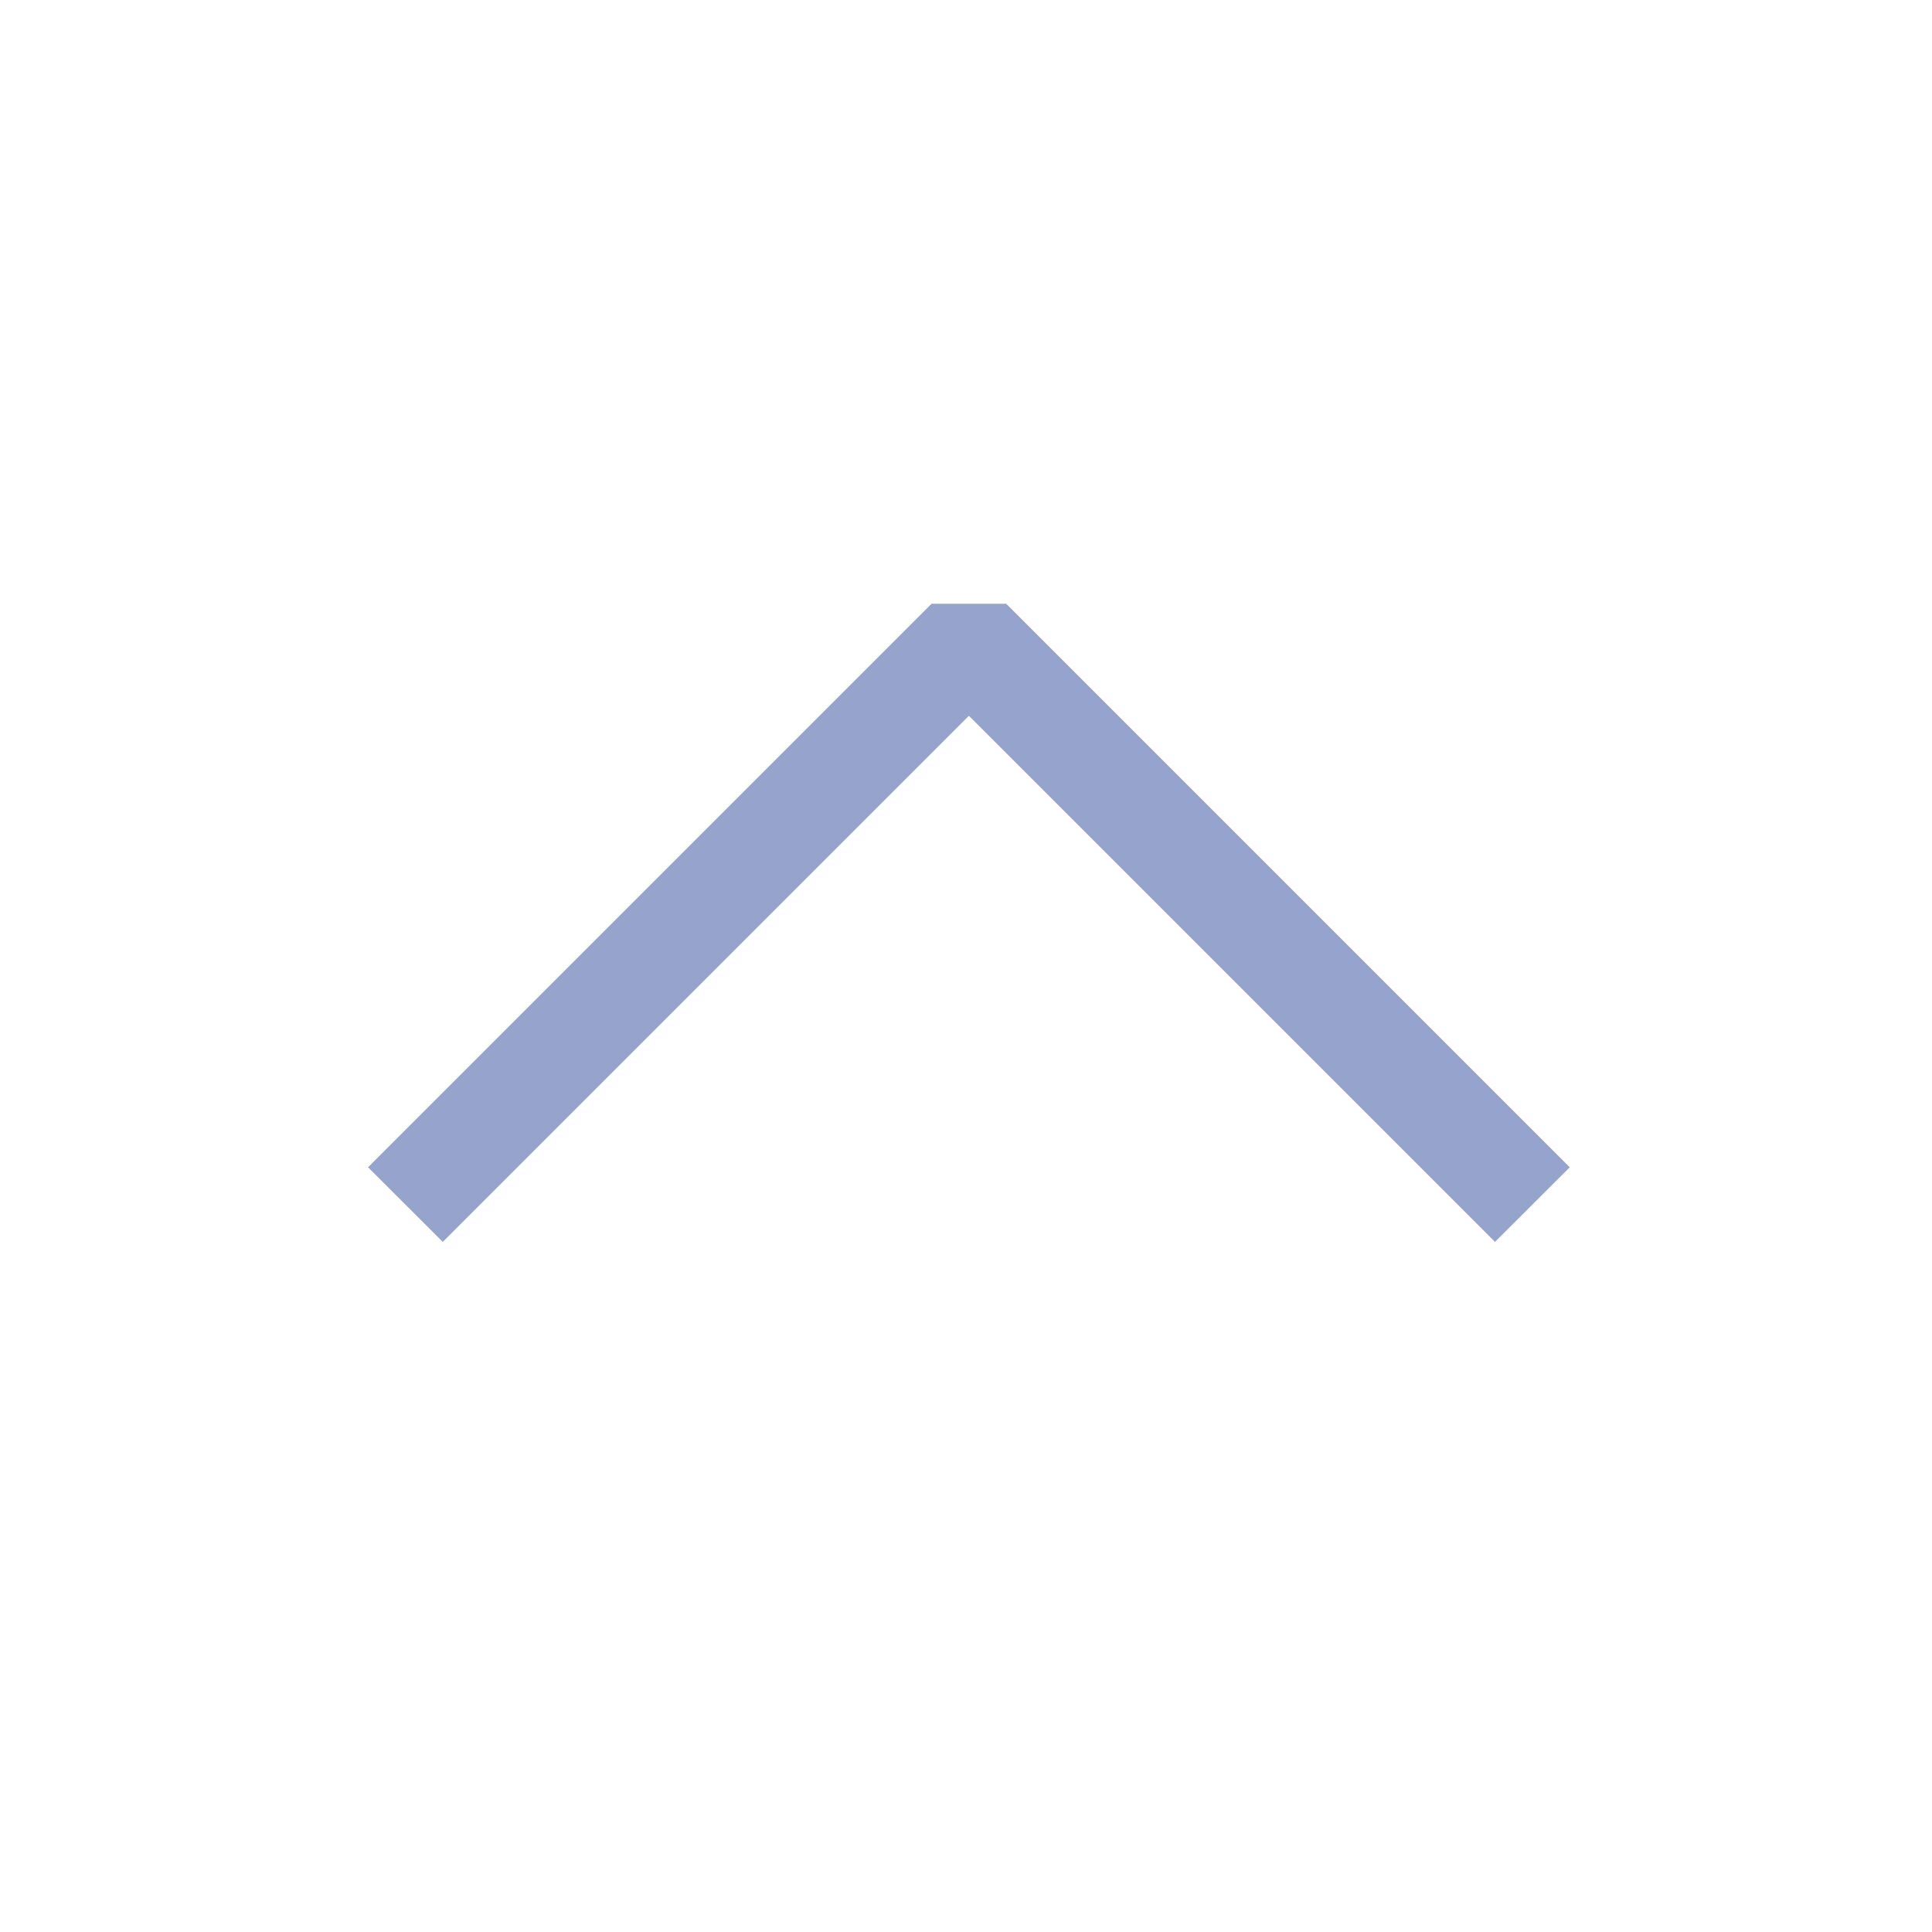
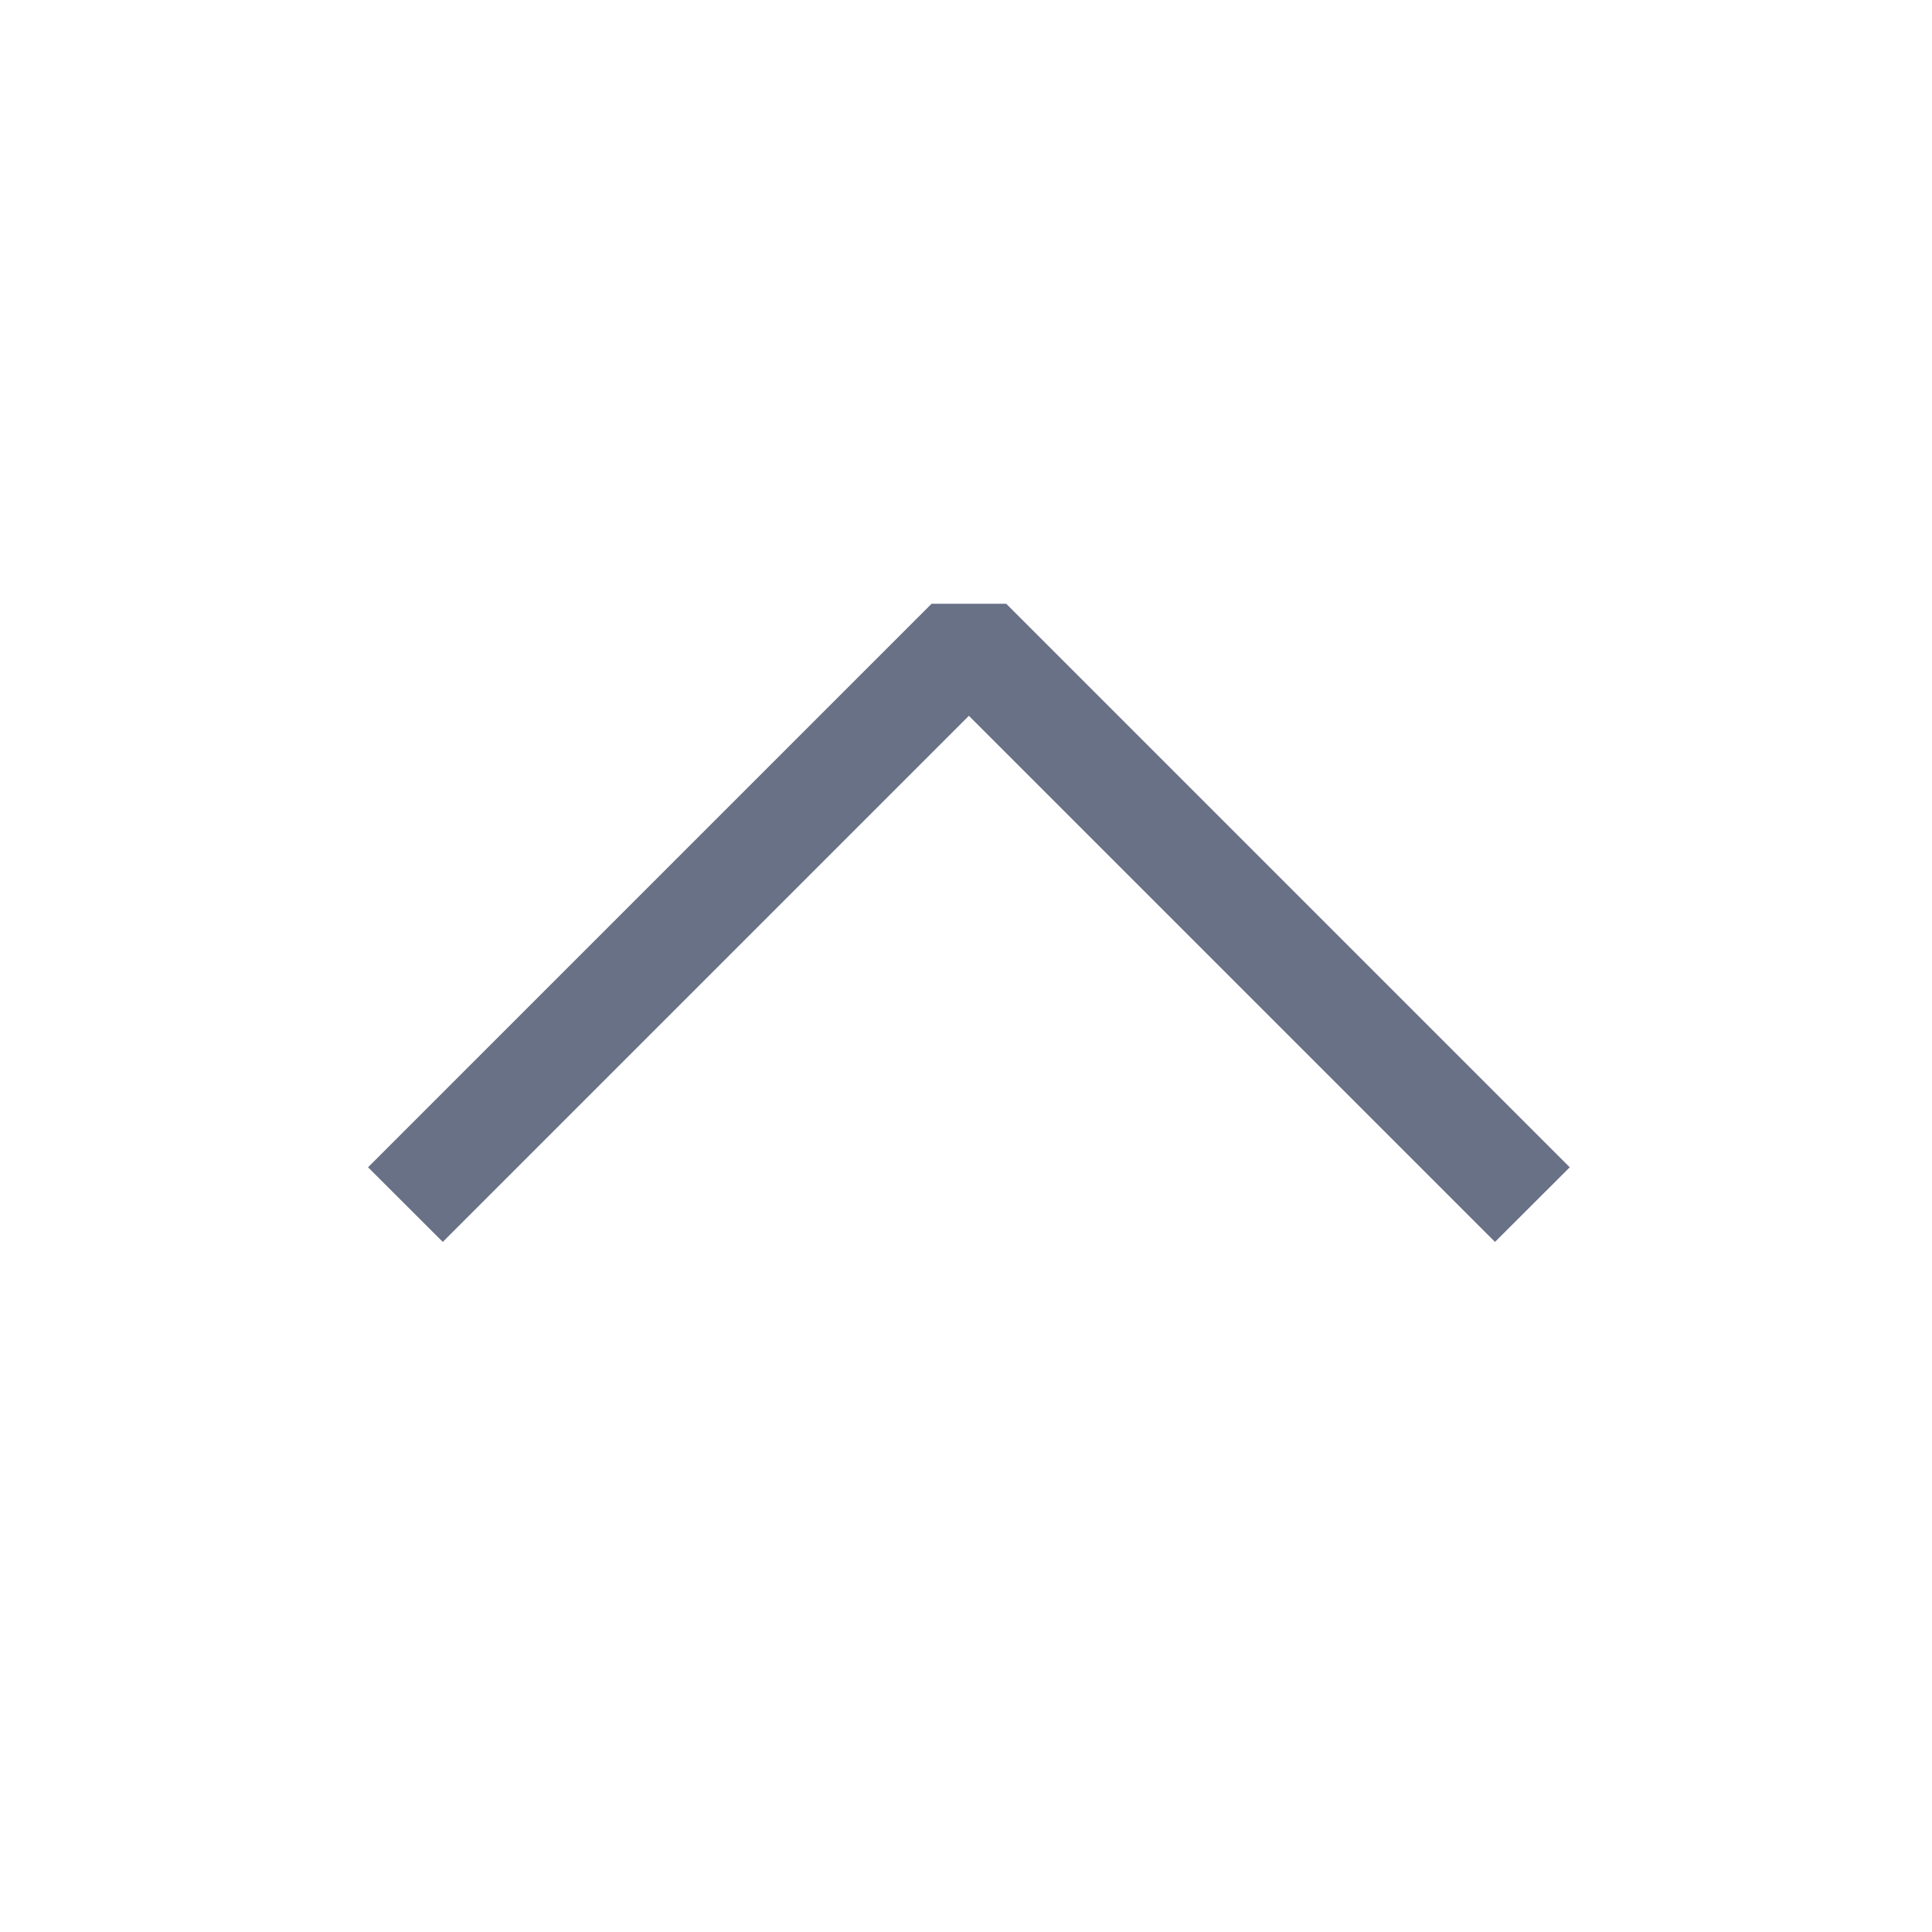
<svg xmlns="http://www.w3.org/2000/svg" width="16" height="16" viewBox="0 0 16 16" fill="none">
-   <path fill-rule="evenodd" clip-rule="evenodd" d="M8.024 5.928L3.667 10.285L3.048 9.667L7.715 5L8.333 5L13 9.667L12.381 10.285L8.024 5.928Z" fill="#96a4cd" />
+   <path fill-rule="evenodd" clip-rule="evenodd" d="M8.024 5.928L3.667 10.285L3.048 9.667L7.715 5L8.333 5L13 9.667L12.381 10.285L8.024 5.928Z" fill="#697187" />
</svg>
